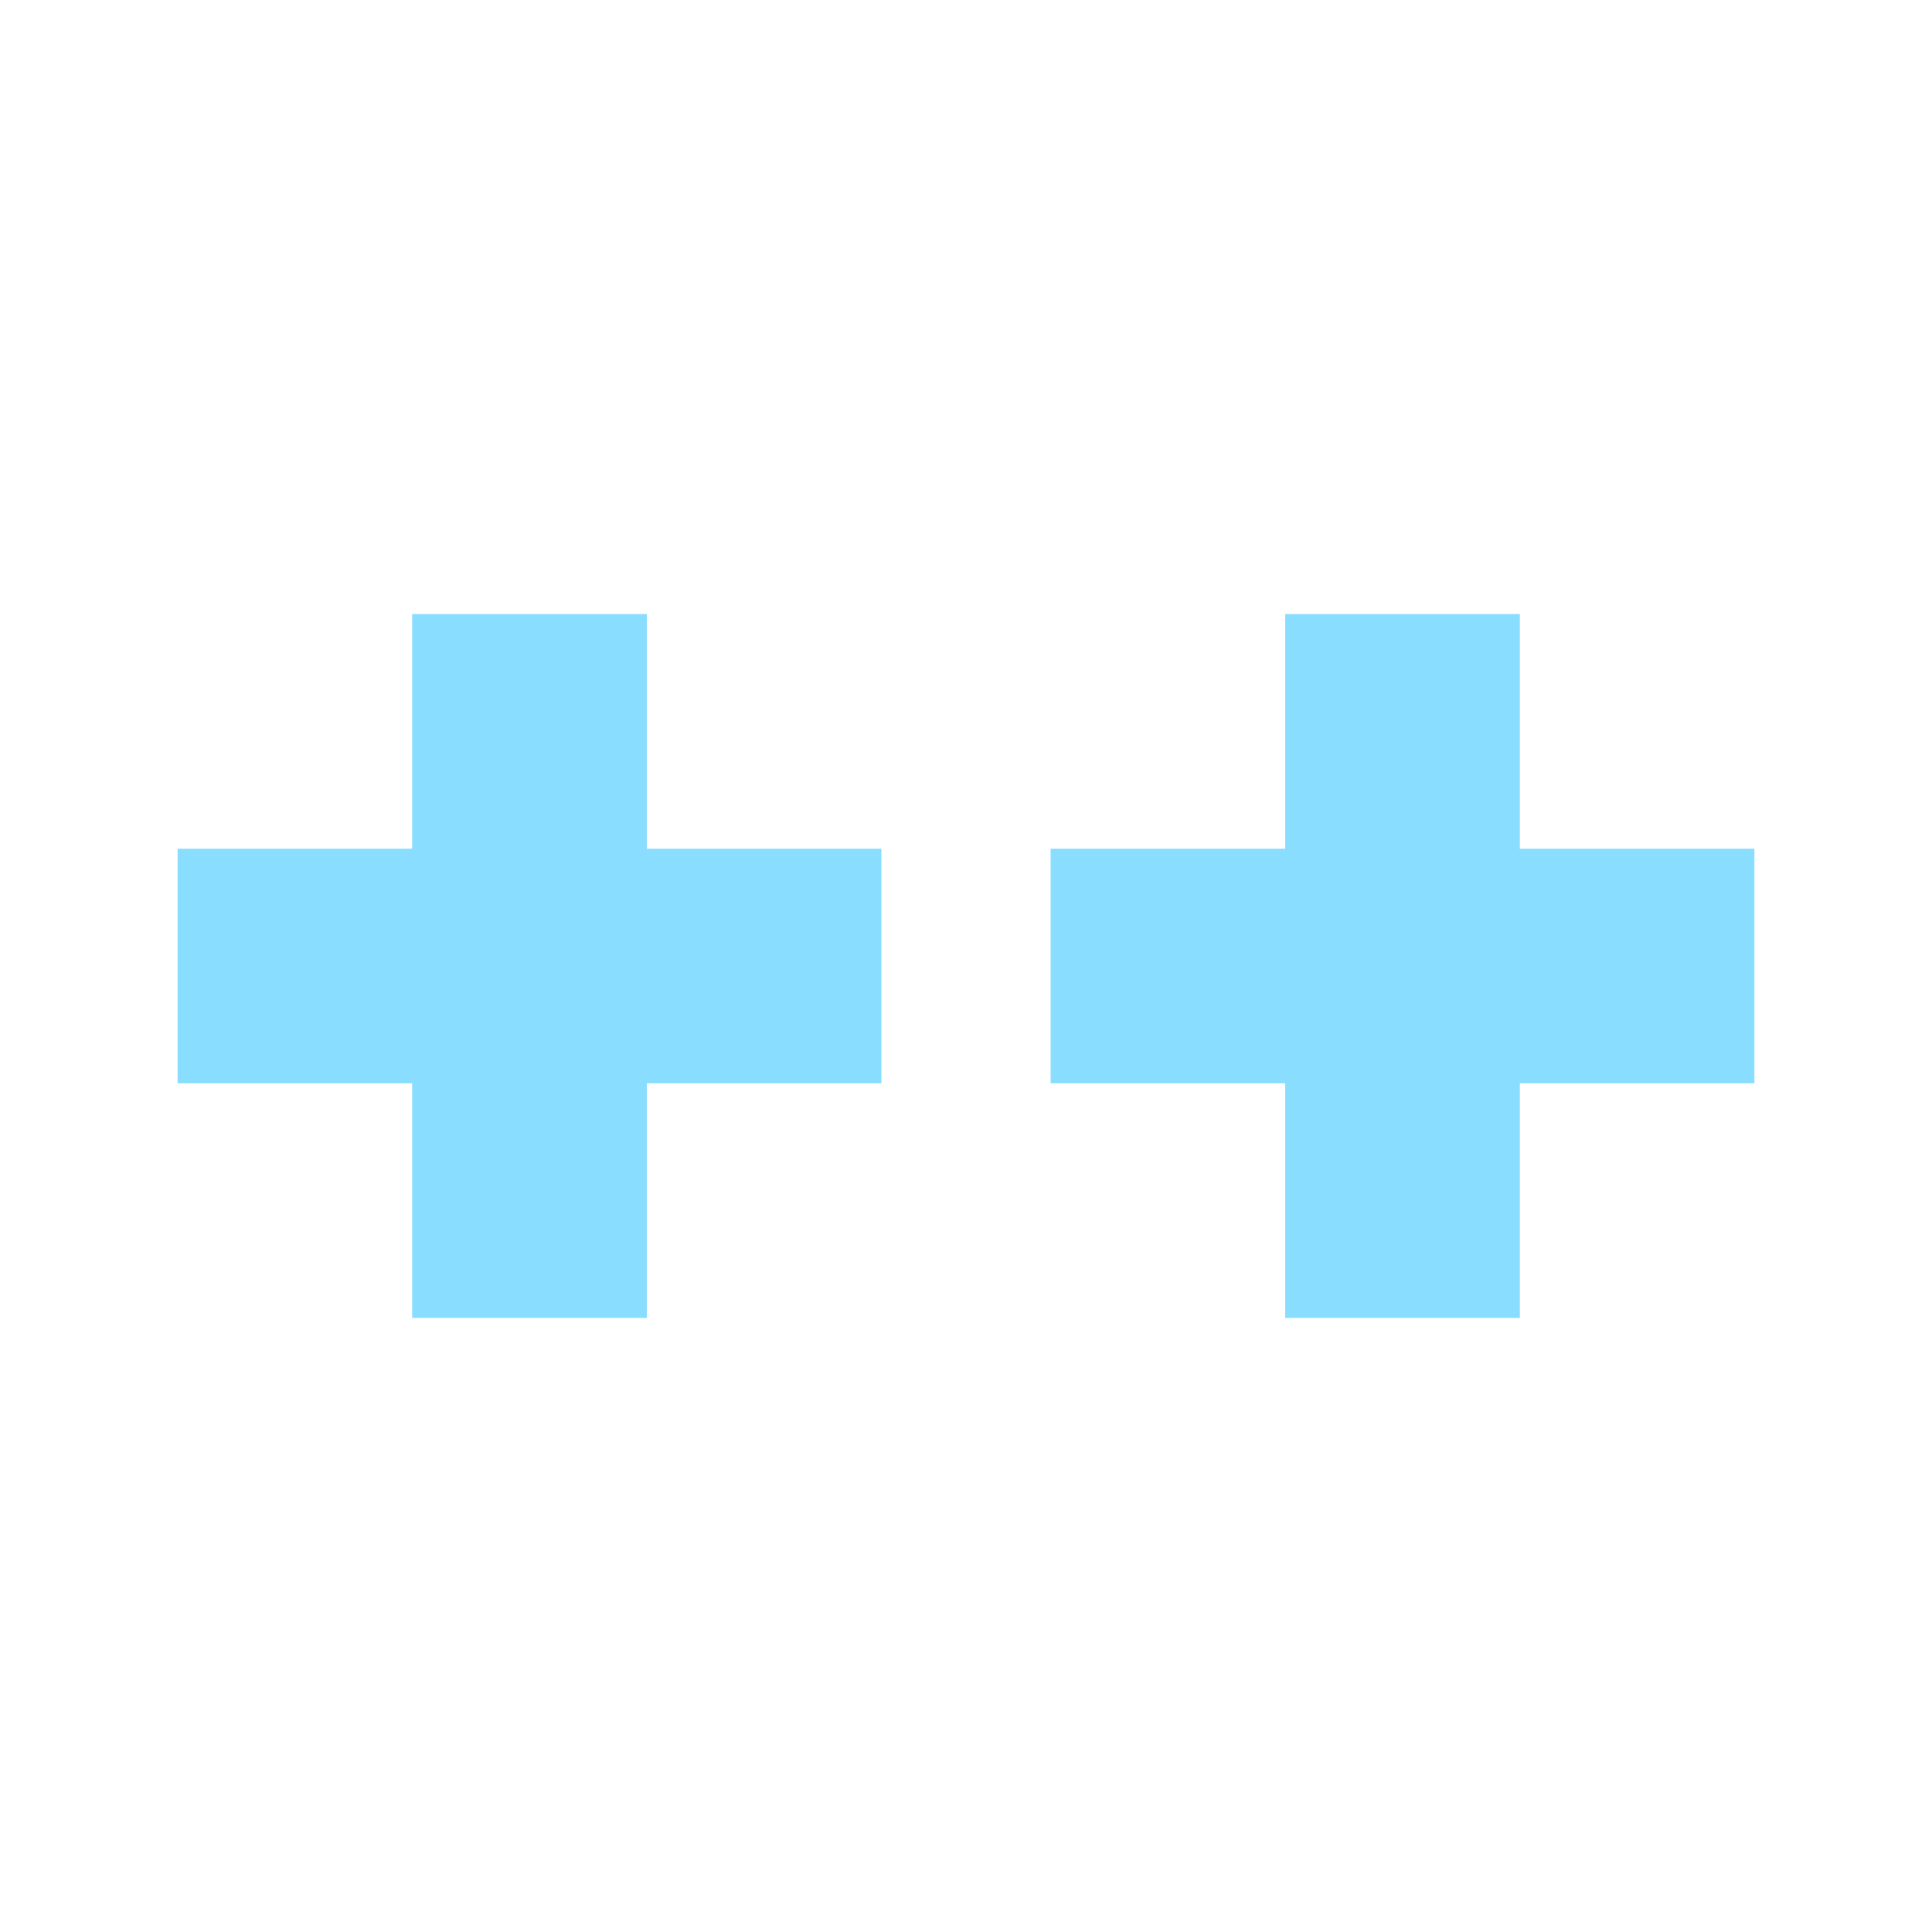
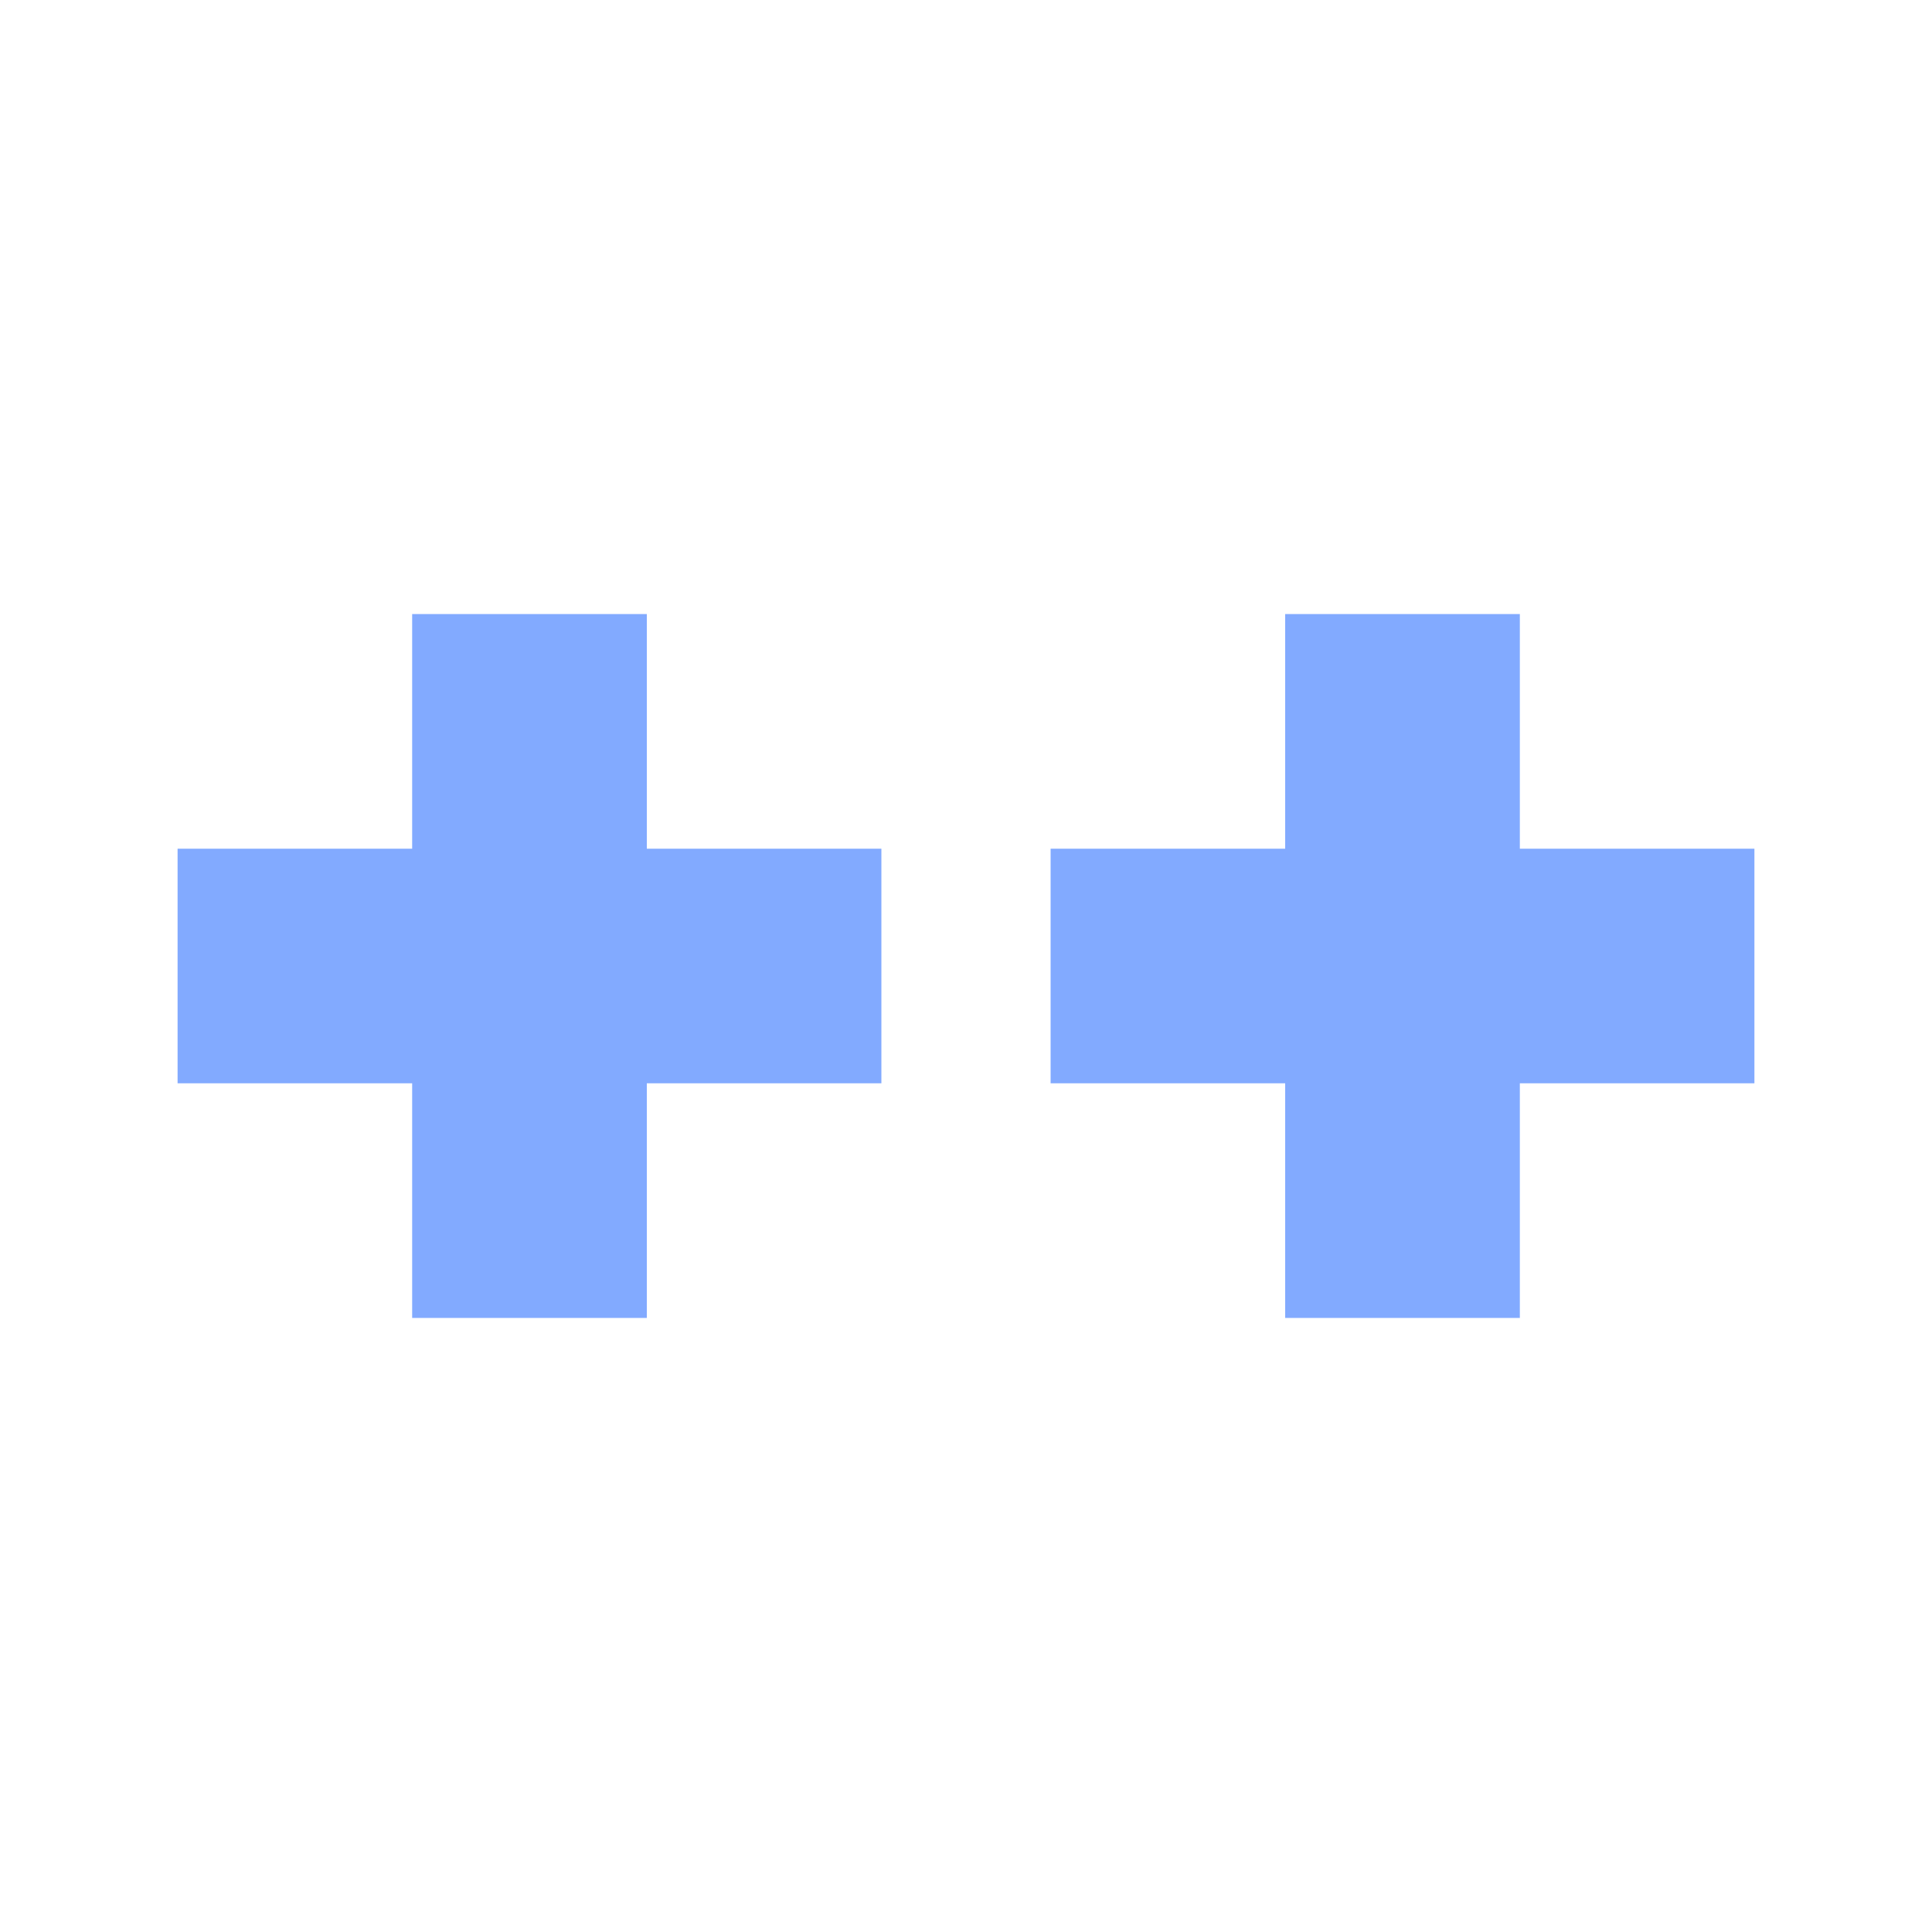
<svg xmlns="http://www.w3.org/2000/svg" width="24" height="24" viewBox="0 0 24 24" fill="none">
-   <path d="M8.035 16.372H5.12V13.457H2.206V10.543H5.12V7.628H8.035V10.543H10.949V13.457H8.035V16.372Z" fill="#89DDFF" />
-   <path d="M18.88 16.372H15.965V13.457H13.051V10.543H15.965V7.628H18.88V10.543H21.794V13.457H18.88V16.372Z" fill="#89DDFF" />
+   <path d="M8.035 16.372H5.12V13.457H2.206V10.543H5.12V7.628H8.035V10.543H10.949V13.457H8.035V16.372Z" fill="#82AAFF" />
+   <path d="M18.88 16.372H15.965V13.457H13.051V10.543H15.965V7.628H18.88V10.543H21.794V13.457H18.88V16.372Z" fill="#82AAFF" />
</svg>
